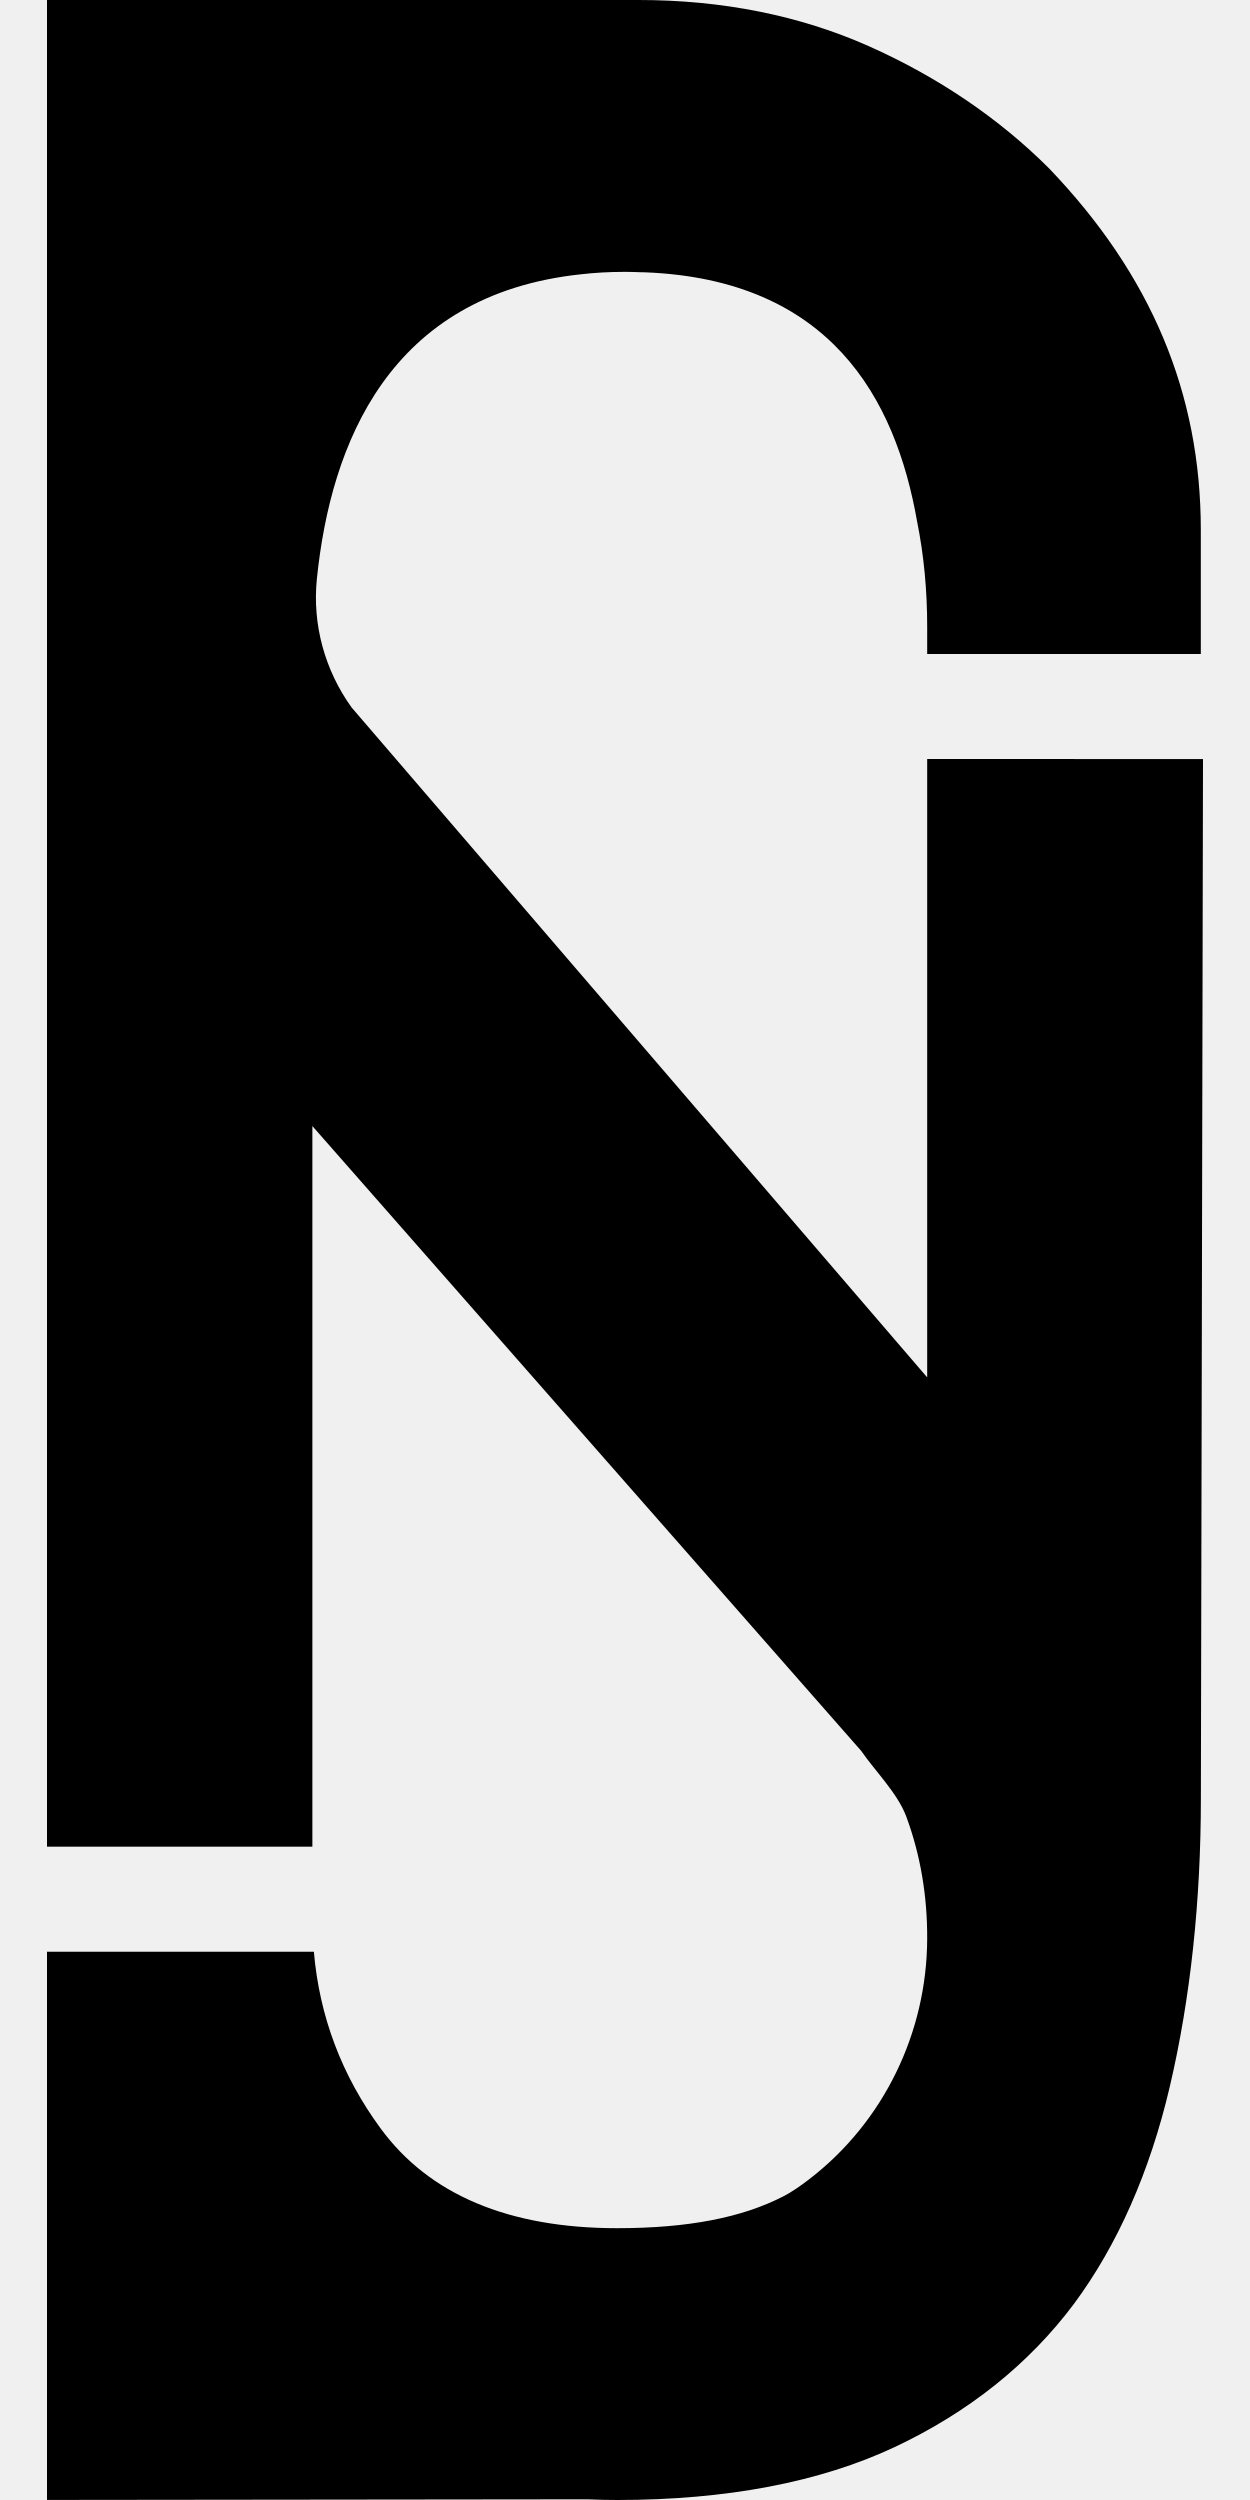
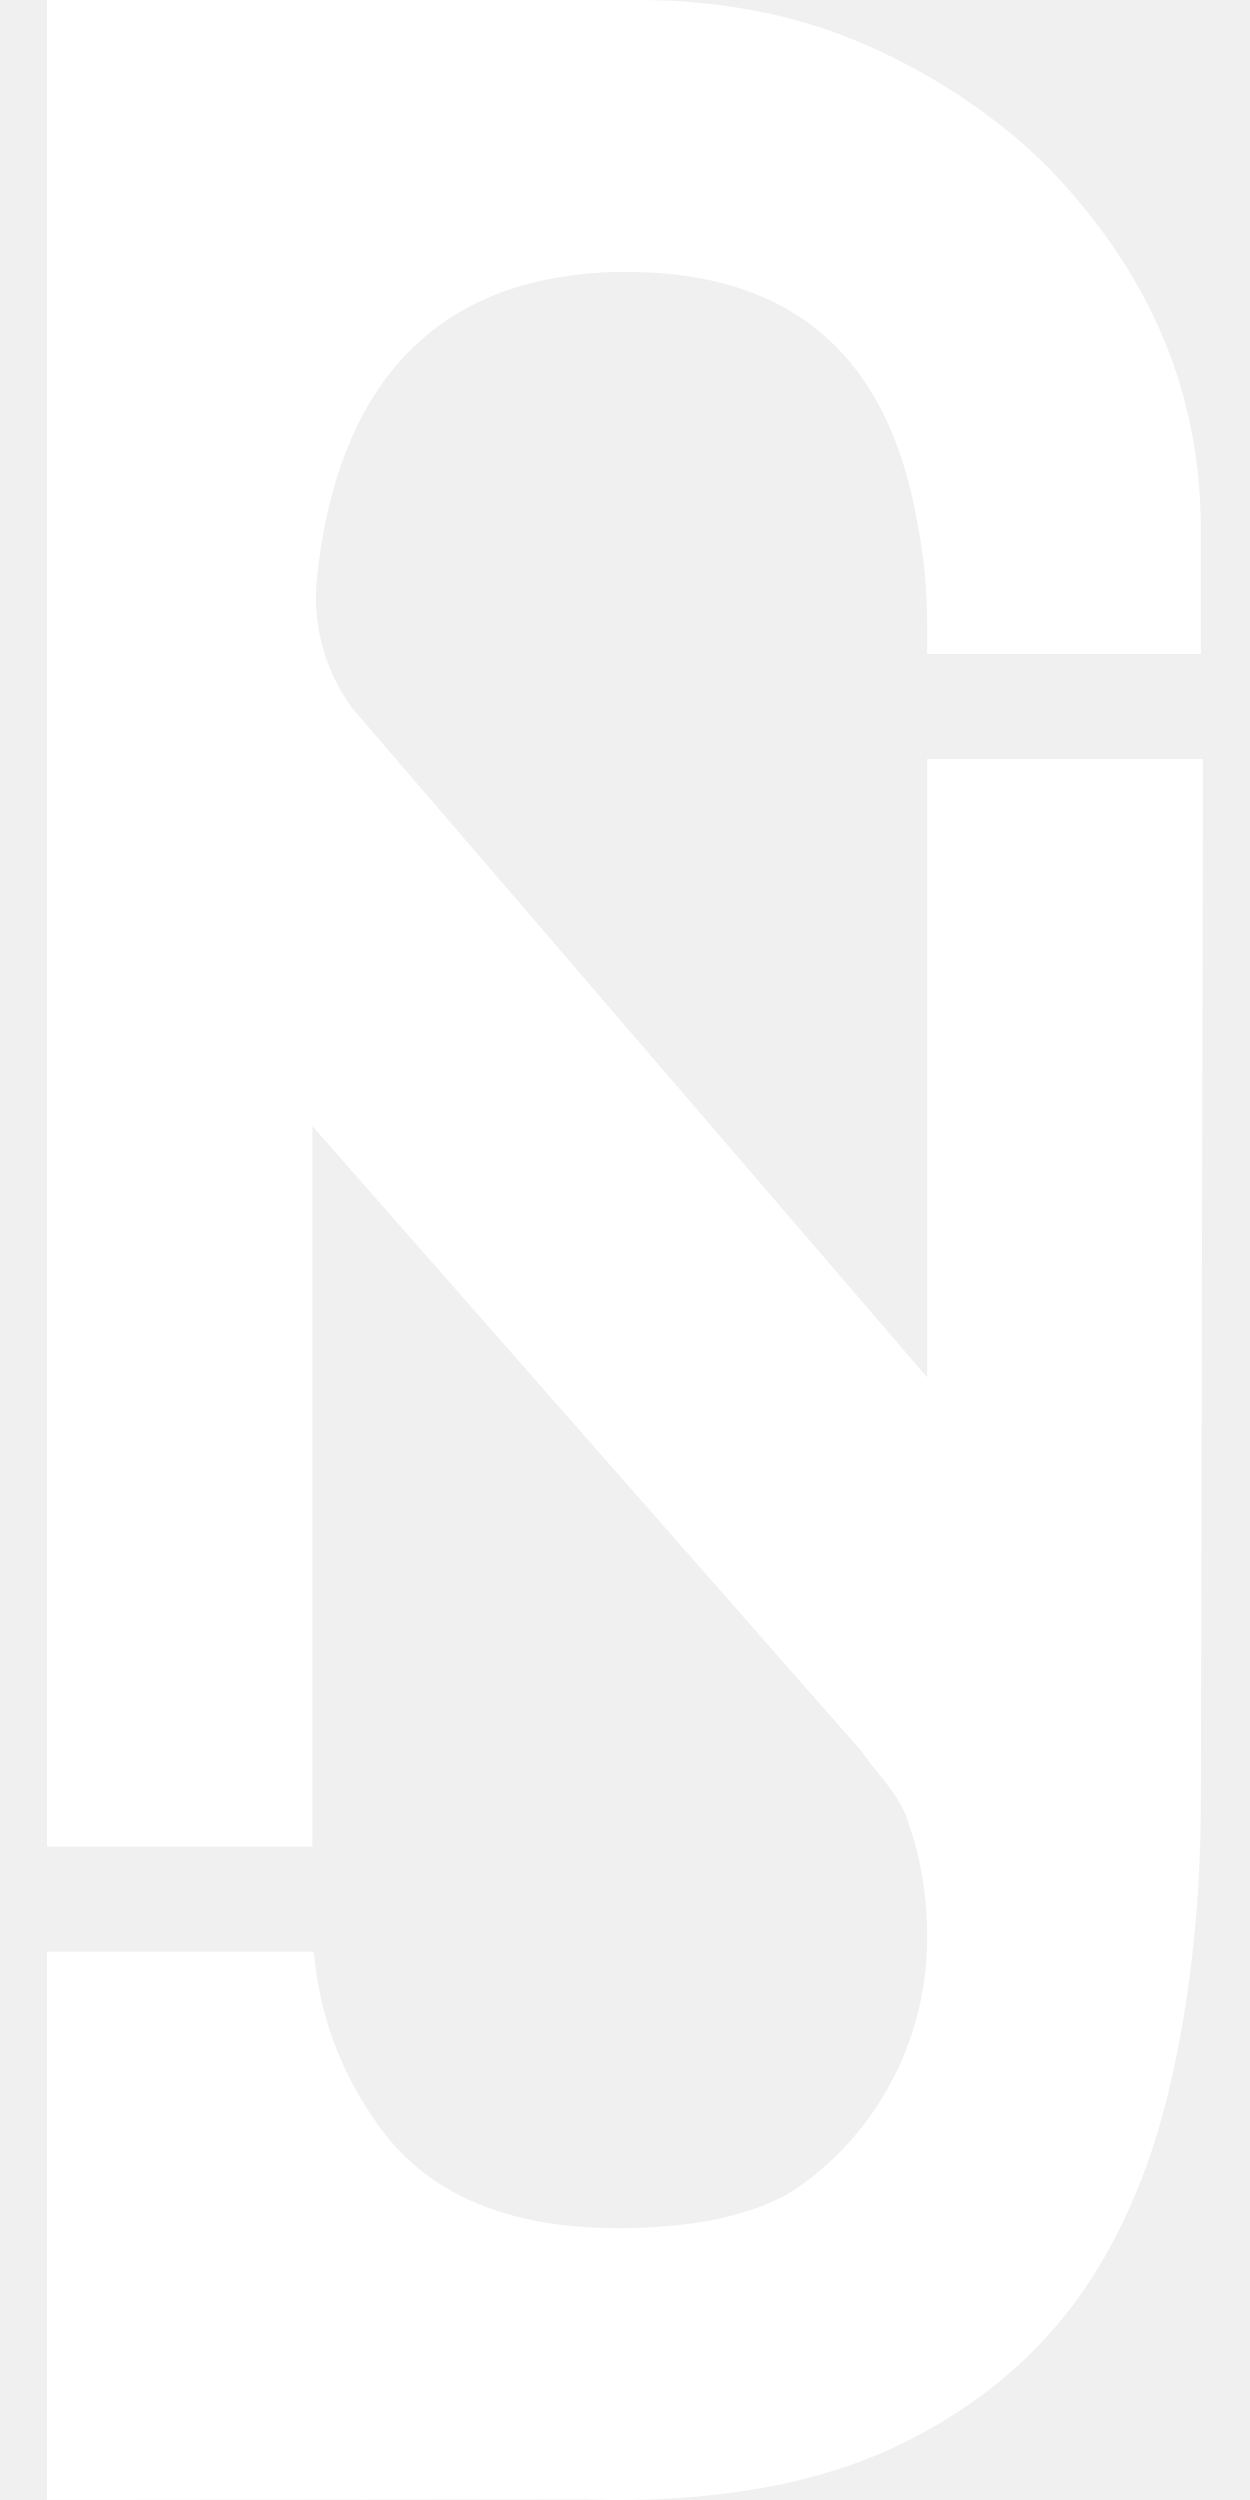
<svg xmlns="http://www.w3.org/2000/svg" width="20" height="40" viewBox="0 0 20 40" fill="none">
  <g clip-path="url(#clip0_1_17)">
-     <path d="M14.835 12.144V22.038L5.626 11.32C5.197 10.724 4.995 9.992 5.07 9.261C5.292 7.096 6.227 4.716 9.292 4.389C9.514 4.363 9.746 4.35 9.988 4.35C9.996 4.35 10.005 4.35 10.013 4.35C10.019 4.35 10.026 4.35 10.033 4.35C10.11 4.35 10.183 4.353 10.257 4.356C10.277 4.356 10.297 4.356 10.317 4.357C13.28 4.472 14.327 6.366 14.674 8.346C14.781 8.877 14.835 9.438 14.835 10.027V10.464H19.213V8.48C19.213 6.292 18.419 4.399 16.784 2.693C15.984 1.894 15.009 1.232 13.897 0.737C12.796 0.248 11.559 0 10.218 0H0.752V29.547H4.998V18.017L13.78 28.015C13.99 28.324 14.363 28.691 14.502 29.069C14.727 29.68 14.838 30.333 14.835 31.023C14.829 32.527 14.136 33.956 12.943 34.871C12.8 34.981 12.663 35.074 12.541 35.138L12.54 35.138C11.873 35.484 11.001 35.651 9.874 35.651C8.139 35.651 6.865 35.114 6.09 34.055C5.467 33.208 5.11 32.258 5.022 31.228H0.752V39.999L9.391 39.989C9.572 39.996 9.722 40 9.874 40C11.624 40 13.118 39.715 14.313 39.154C15.496 38.597 16.462 37.826 17.183 36.862C17.88 35.921 18.397 34.75 18.717 33.385C19.047 31.975 19.214 30.422 19.214 28.77C19.214 28.659 19.241 15.483 19.248 12.145L14.835 12.144Z" fill="black" />
-     <path d="M10.032 4.35C10.026 4.35 10.019 4.351 10.012 4.351C10.095 4.351 10.176 4.353 10.257 4.356C10.183 4.354 10.11 4.35 10.032 4.35Z" fill="black" />
+     <path d="M14.835 12.144V22.038L5.626 11.32C5.197 10.724 4.995 9.992 5.07 9.261C5.292 7.096 6.227 4.716 9.292 4.389C9.514 4.363 9.746 4.35 9.988 4.35C9.996 4.35 10.005 4.35 10.013 4.35C10.019 4.35 10.026 4.35 10.033 4.35C10.11 4.35 10.183 4.353 10.257 4.356C10.277 4.356 10.297 4.356 10.317 4.357C13.28 4.472 14.327 6.366 14.674 8.346C14.781 8.877 14.835 9.438 14.835 10.027V10.464H19.213V8.48C19.213 6.292 18.419 4.399 16.784 2.693C15.984 1.894 15.009 1.232 13.897 0.737C12.796 0.248 11.559 0 10.218 0H0.752V29.547H4.998V18.017L13.78 28.015C13.99 28.324 14.363 28.691 14.502 29.069C14.727 29.68 14.838 30.333 14.835 31.023C14.829 32.527 14.136 33.956 12.943 34.871C12.8 34.981 12.663 35.074 12.541 35.138L12.54 35.138C11.873 35.484 11.001 35.651 9.874 35.651C8.139 35.651 6.865 35.114 6.09 34.055C5.467 33.208 5.11 32.258 5.022 31.228H0.752V39.999L9.391 39.989C9.572 39.996 9.722 40 9.874 40C11.624 40 13.118 39.715 14.313 39.154C15.496 38.597 16.462 37.826 17.183 36.862C17.88 35.921 18.397 34.75 18.717 33.385C19.047 31.975 19.214 30.422 19.214 28.77C19.214 28.659 19.241 15.483 19.248 12.145L14.835 12.144Z" fill="white" />
+     <path d="M10.032 4.35C10.026 4.35 10.019 4.351 10.012 4.351C10.095 4.351 10.176 4.353 10.257 4.356C10.183 4.354 10.11 4.35 10.032 4.35Z" fill="white" />
  </g>
  <defs>
    <clipPath id="clip0_1_17">
      <rect width="20" height="40" fill="white" />
    </clipPath>
  </defs>
</svg>
